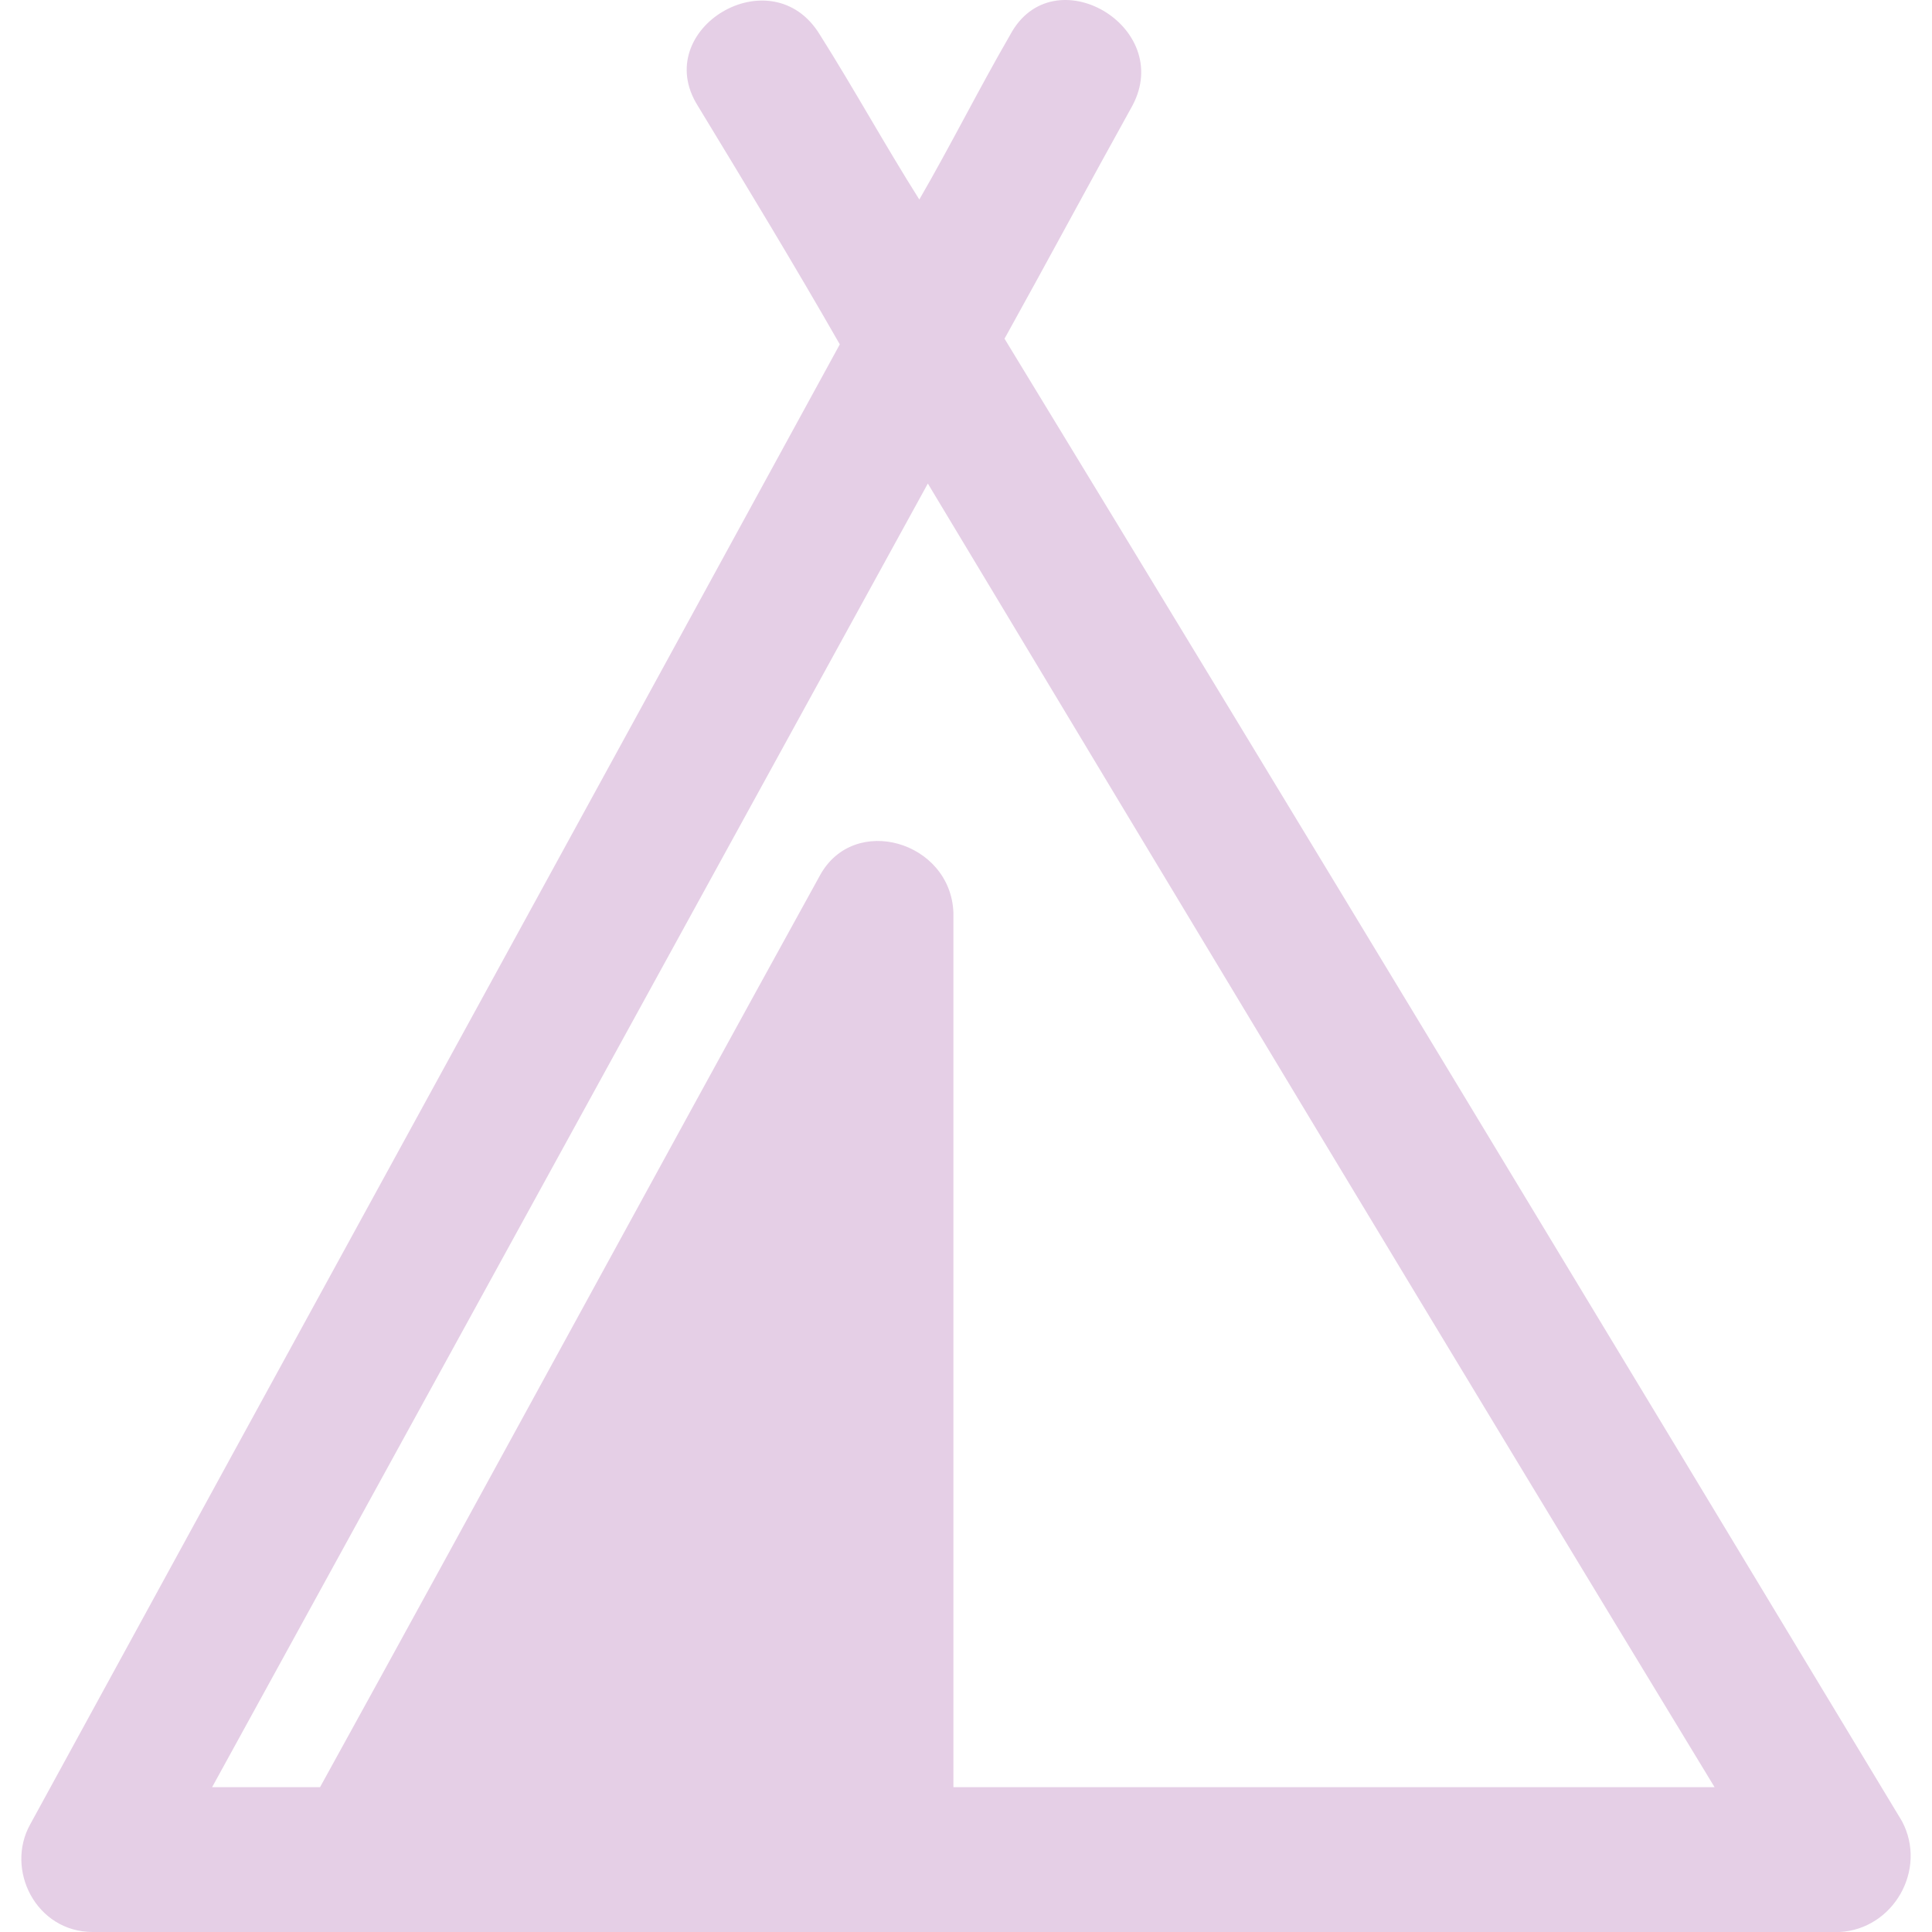
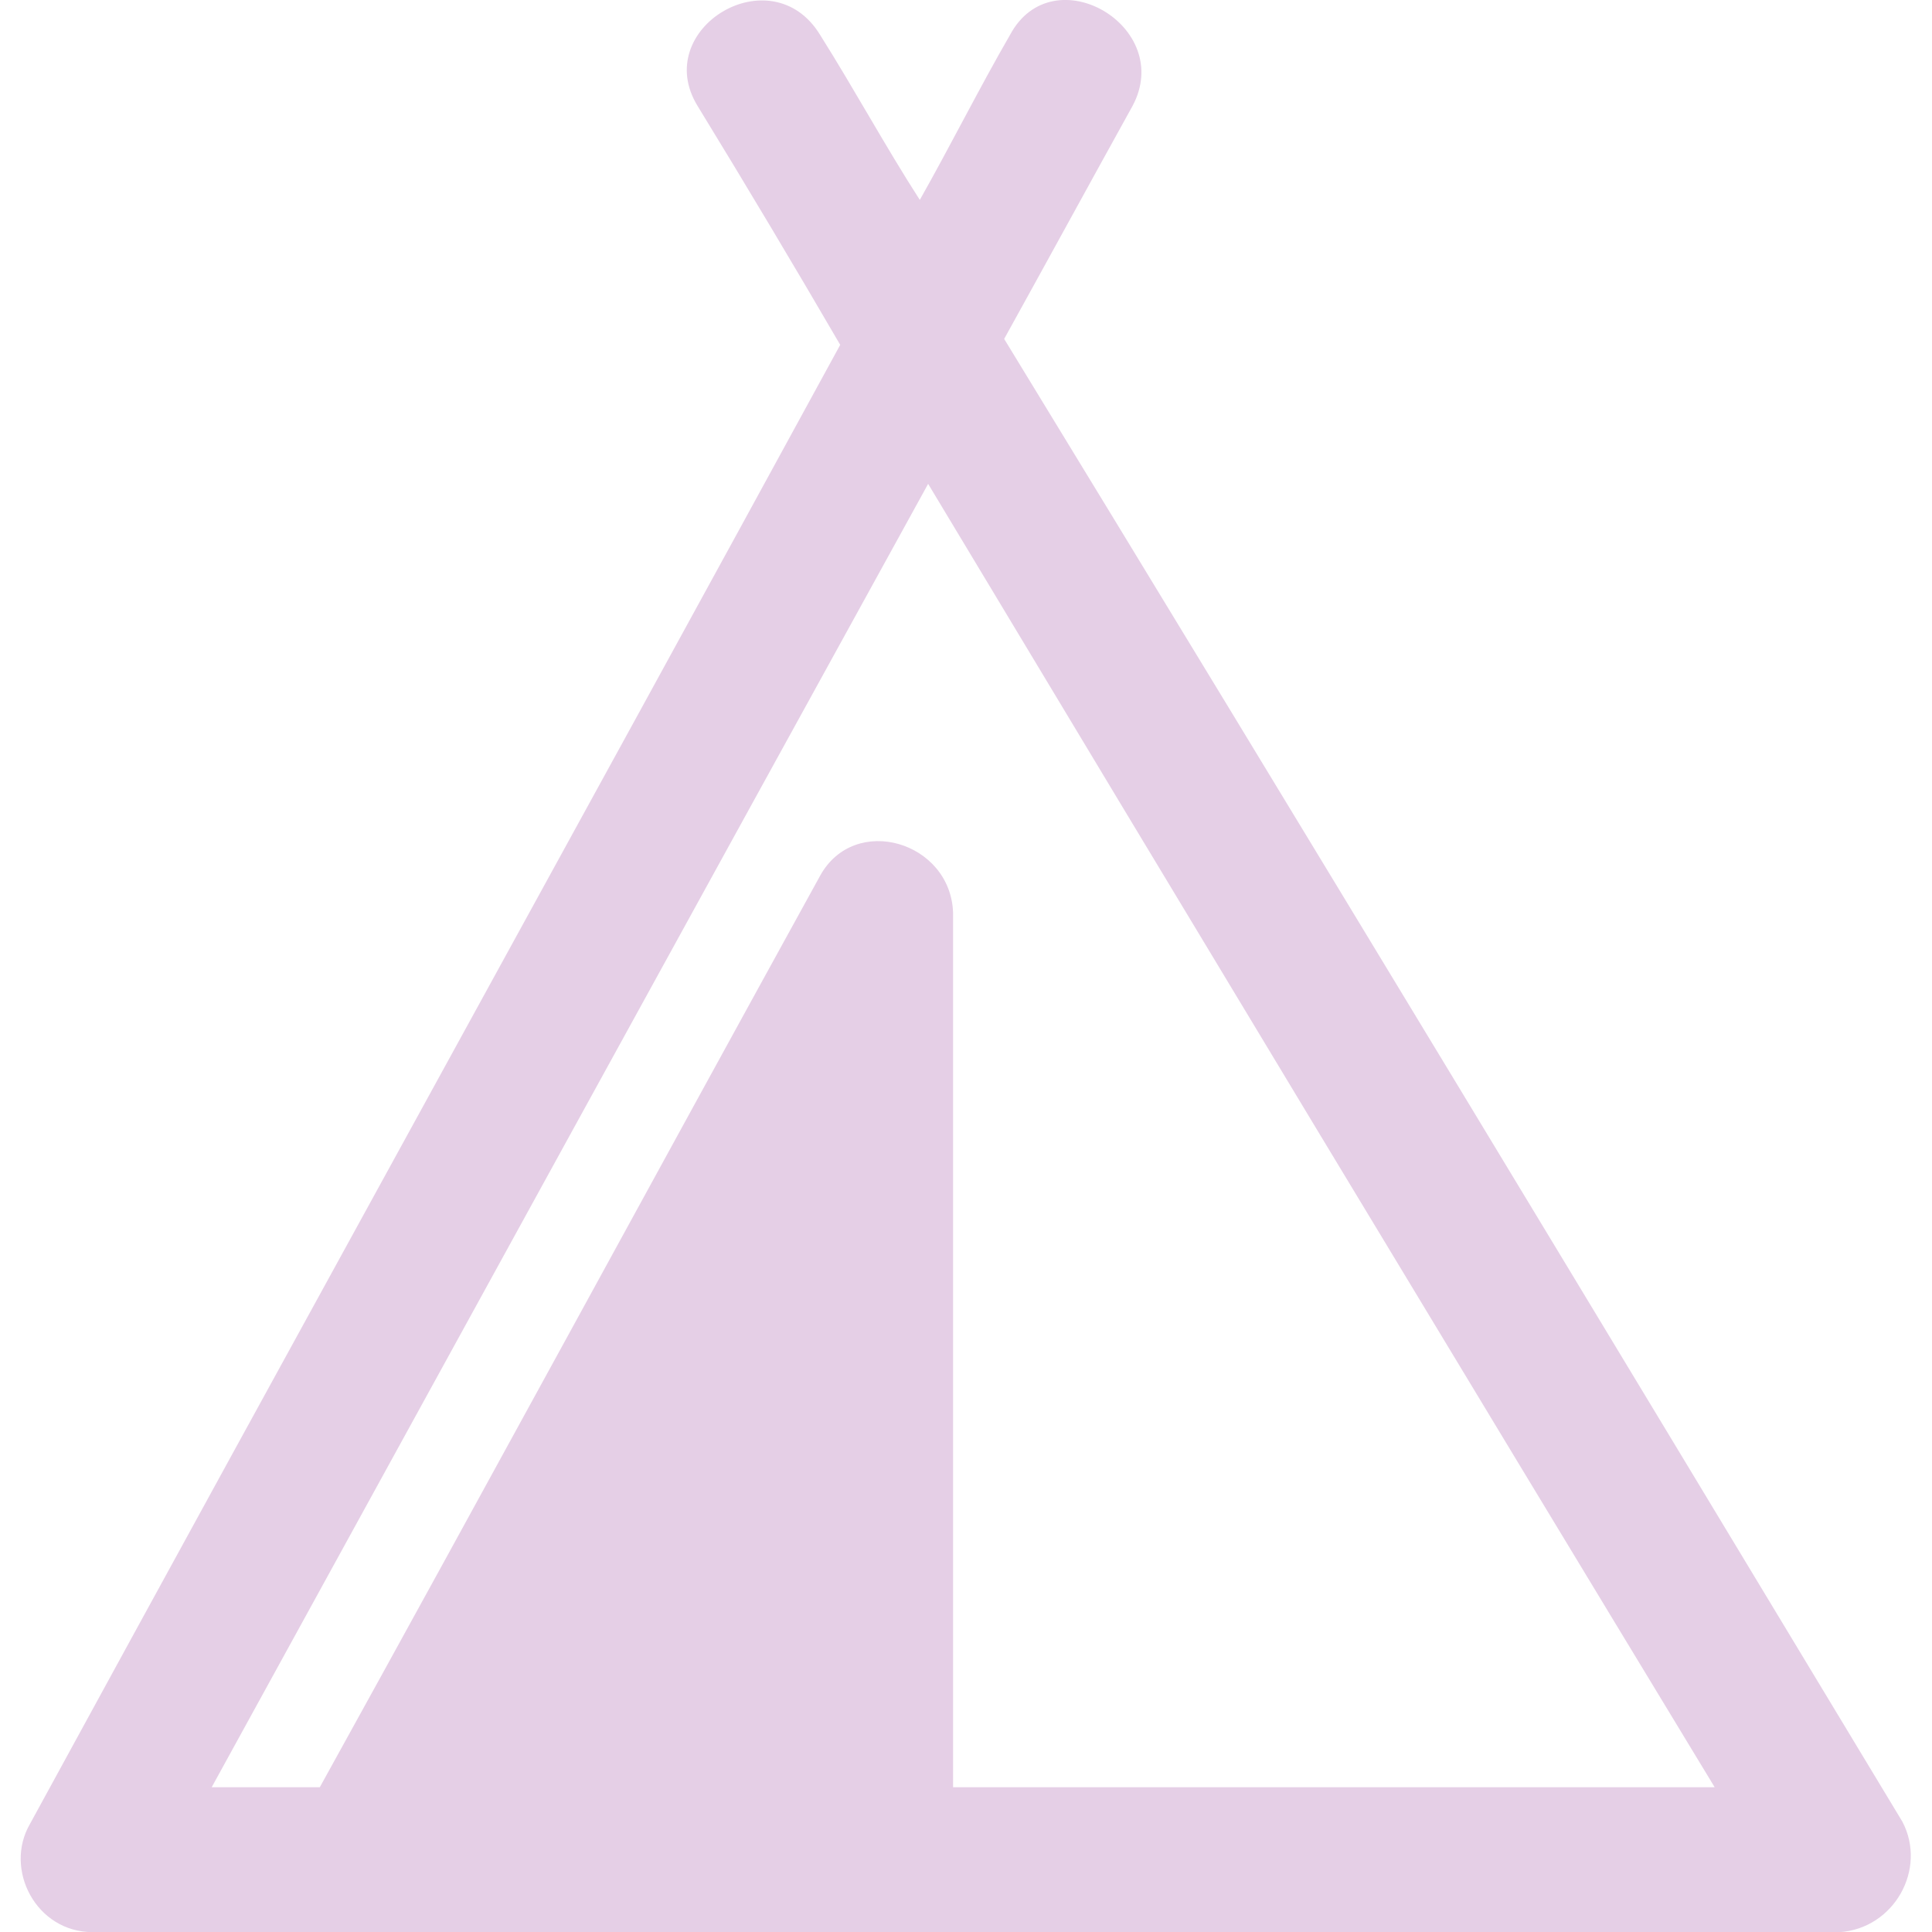
- <svg xmlns="http://www.w3.org/2000/svg" class="css-ze2te4 css-qd6ojx" viewBox="0 0 45 46.016" width="110" height="110">
-   <g transform="translate(-8.105653, -7.491857) scale(0.6764639)" class="css-1owship" fill="#e5cfe6">
-     <path d="M78.2,75.2C67.7,57.8,57.2,40.4,46.6,23c1.5-2.7,3-5.5,4.5-8.2c1.5-2.8-2.8-5.3-4.3-2.5c-1.1,1.9-2.1,3.9-3.2,5.8  c-1.2-1.9-2.3-3.9-3.5-5.8c-1.7-2.8-6-0.2-4.3,2.5c1.7,2.8,3.4,5.6,5,8.4c-9.5,17.4-19,34.7-28.5,52.1c-0.9,1.6,0.2,3.8,2.2,3.8  c20.5,0,41,0,61.5,0C77.9,79,79.1,76.9,78.2,75.2z M40.1,41.9C34.2,52.6,28.4,63.3,22.5,74c-1.3,0-2.5,0-3.8,0  c8.4-15.3,16.8-30.6,25.2-45.9C53.1,43.4,62.3,58.7,71.6,74c-8.9,0-17.9,0-26.8,0c0-10.3,0-20.6,0-30.8  C44.7,40.7,41.3,39.7,40.1,41.9z" fill="#e5cfe6" />
+ <svg xmlns="http://www.w3.org/2000/svg" version="1.1" id="Capa_1" x="0px" y="0px" viewBox="0 0 110 110" style="enable-background:new 0 0 110 110;" xml:space="preserve">
+   <style type="text/css">
+ 	.st0{fill:#E5CFE6;}
+ </style>
+   <g transform="translate(-8.105653, -7.491857) scale(0.6764639)">
+     <path class="st0" d="M172.1,164.4C147,122.8,121.9,81.2,96.5,39.6c3.6-6.5,7.2-13.1,10.8-19.6c3.6-6.7-6.7-12.7-10.3-6   c-2.6,4.5-5,9.3-7.6,13.9c-2.9-4.5-5.5-9.3-8.4-13.9c-4.1-6.7-14.3-0.5-10.3,6c4.1,6.7,8.1,13.4,12,20.1   C60,81.7,37.2,123,14.5,164.6c-2.2,3.8,0.5,9.1,5.3,9.1c49,0,98,0,147,0C171.4,173.4,174.2,168.4,172.1,164.4z M81,84.8   c-14.1,25.6-28,51.2-42.1,76.7c-3.1,0-6,0-9.1,0C49.9,124.9,70,88.3,90.1,51.8c22,36.6,44,73.1,66.2,109.7c-21.3,0-42.8,0-64.1,0   c0-24.6,0-49.2,0-73.6C92,81.9,83.9,79.5,81,84.8z" />
  </g>
</svg>
